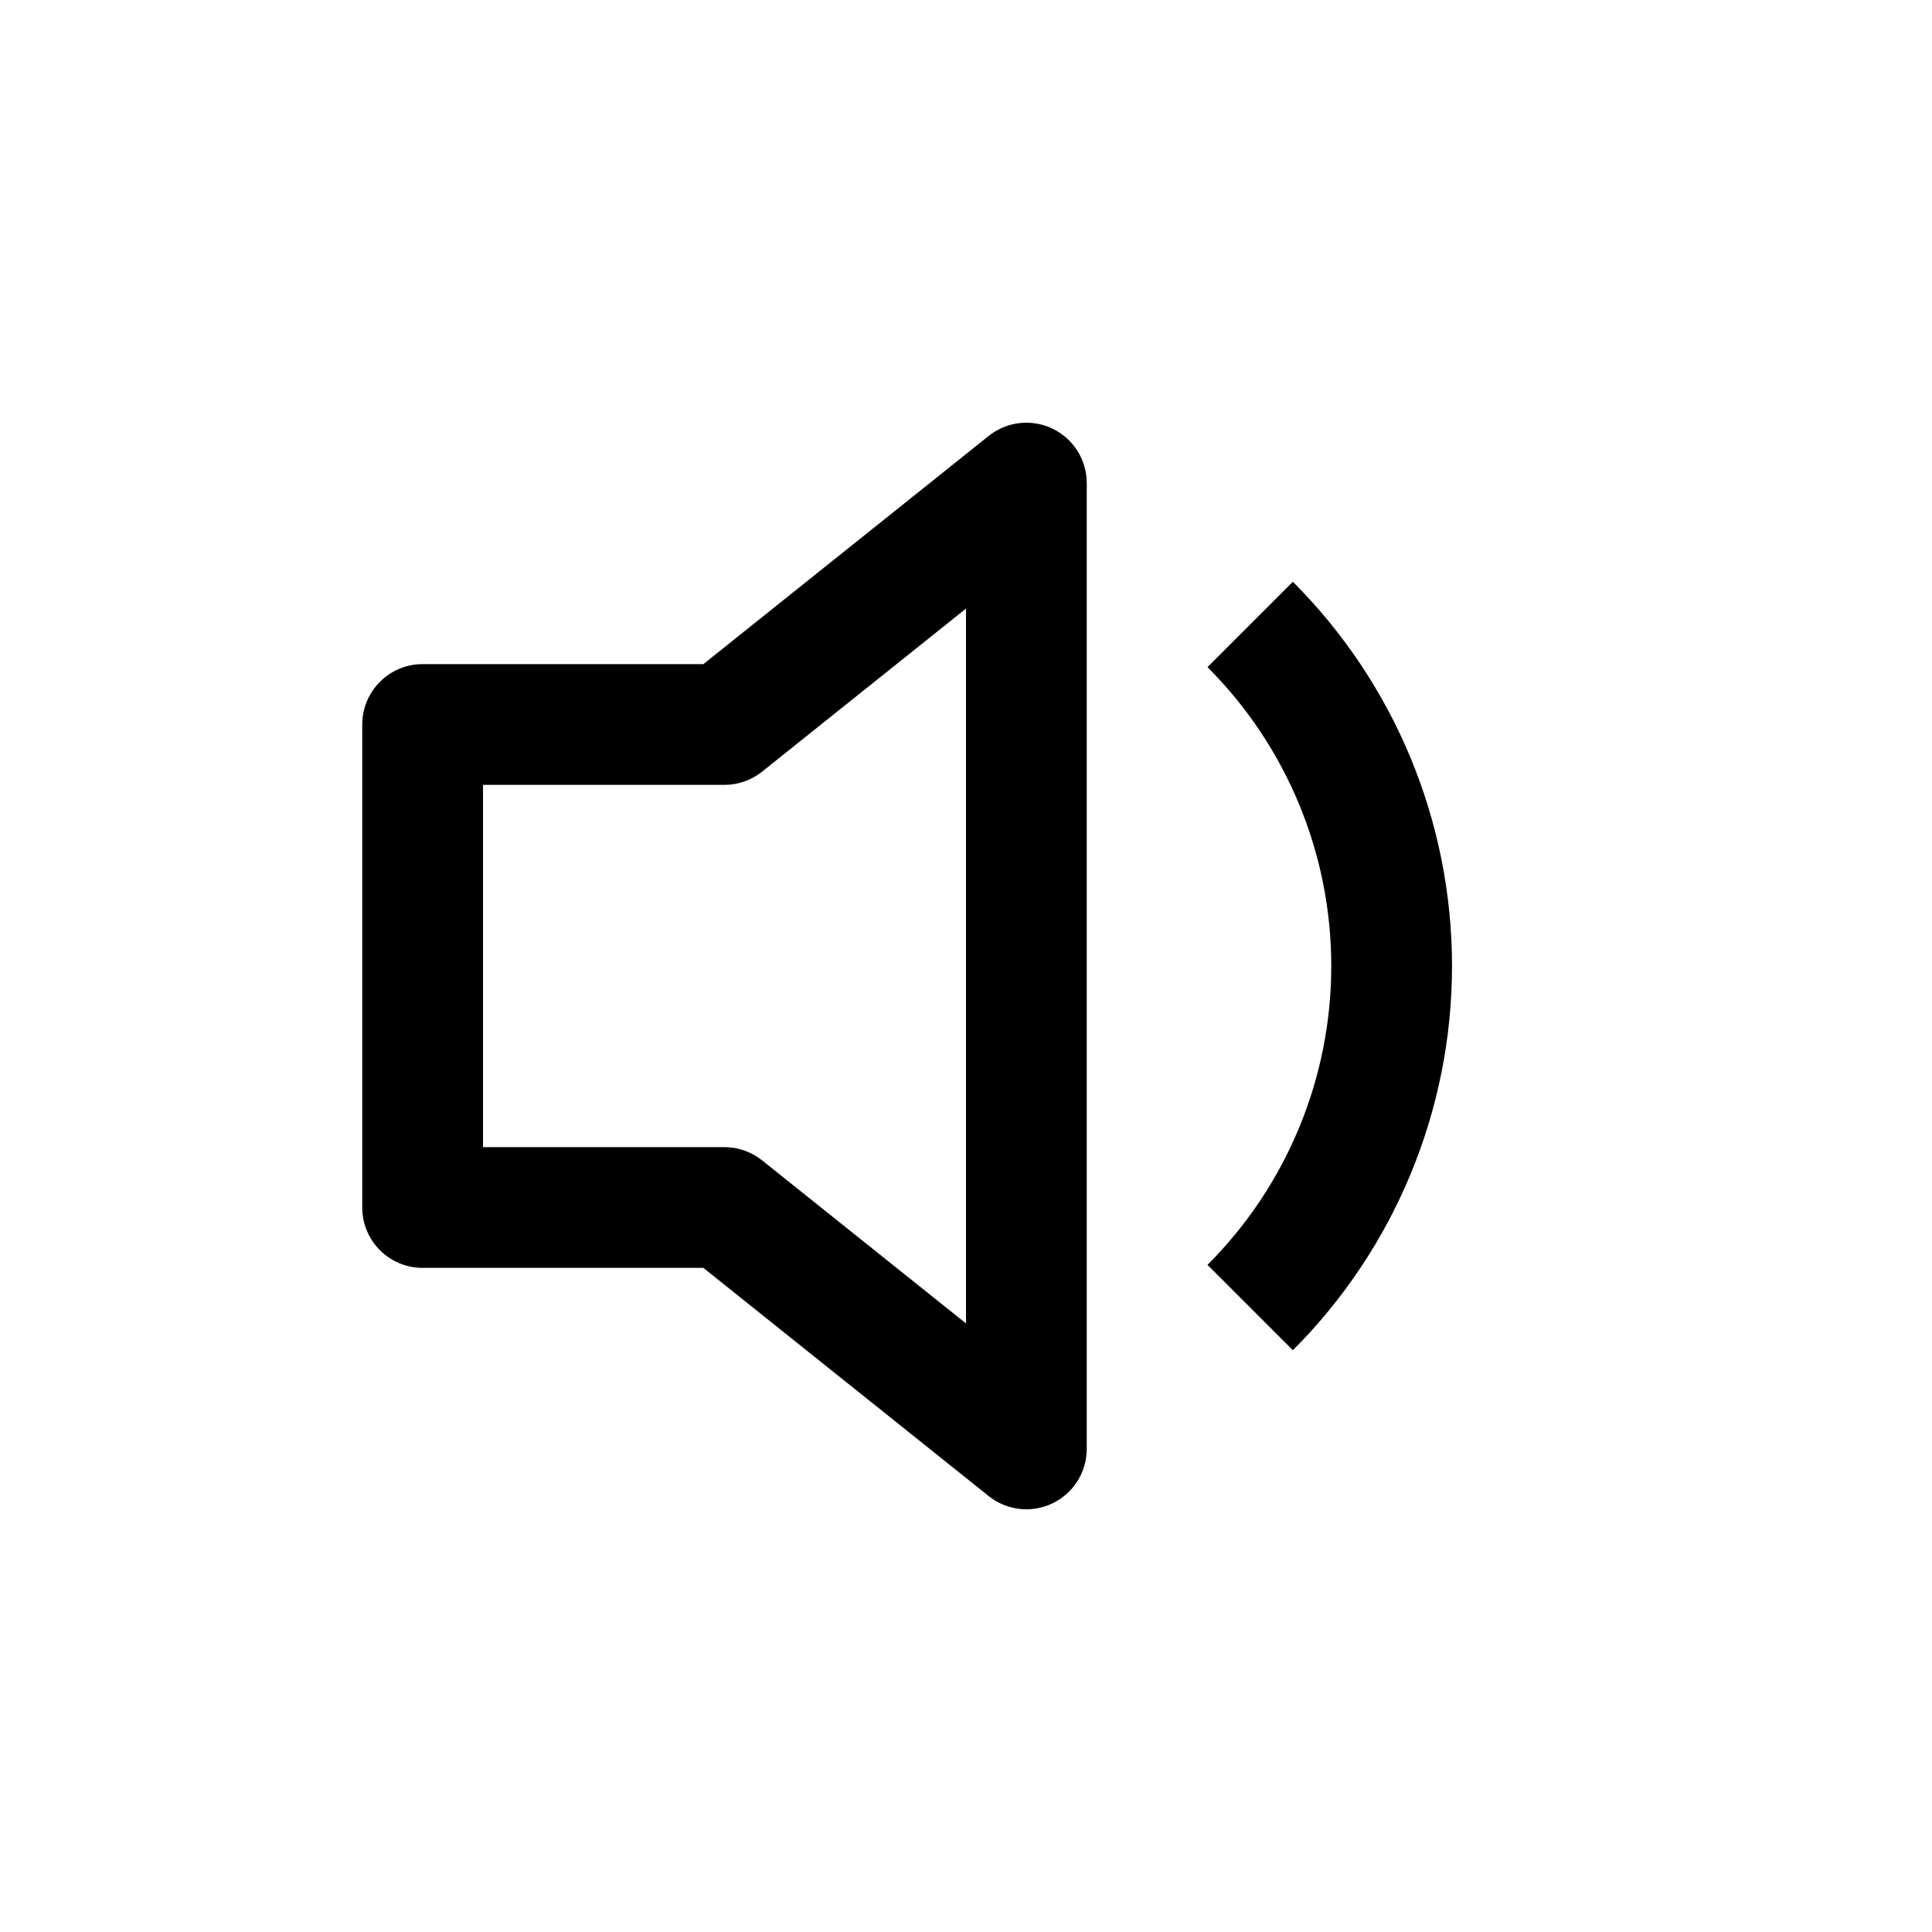
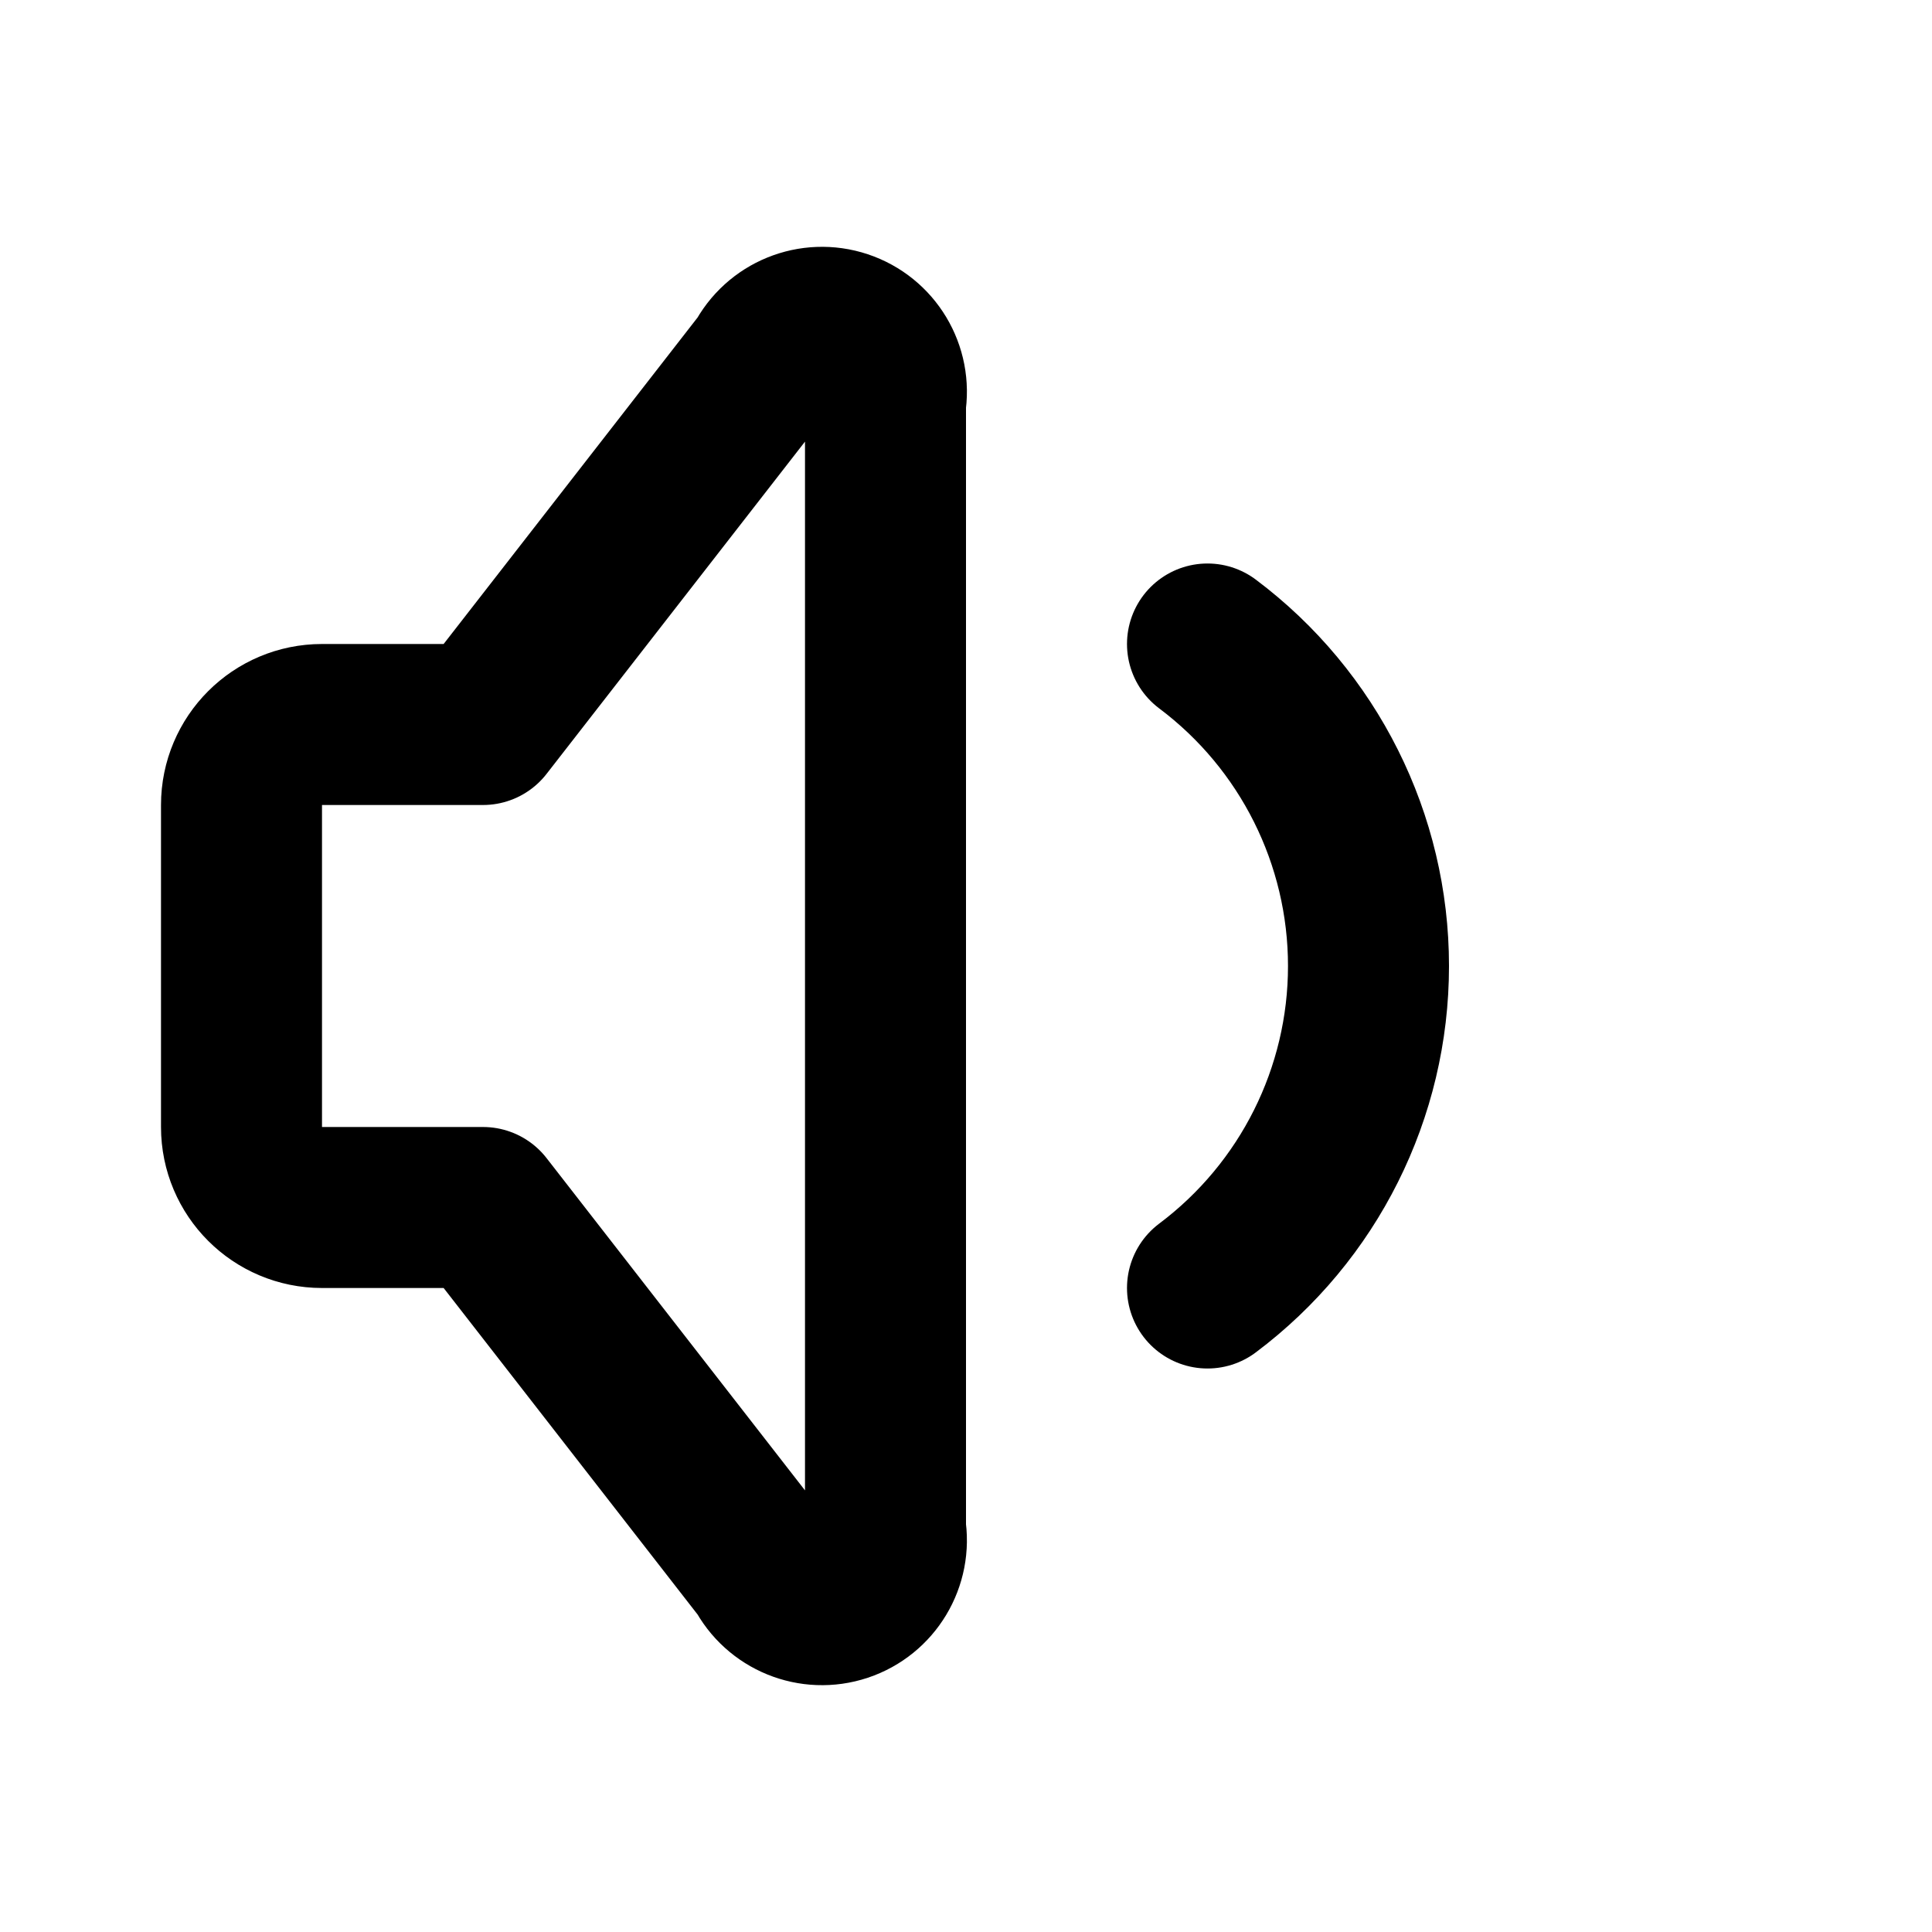
- <svg xmlns="http://www.w3.org/2000/svg" width="16" height="16" fill="currentColor" class="bi bi-volume-down" viewBox="0 0 16 16">
-   <path d="M9 4a.5.5 0 0 0-.812-.39L5.825 5.5H3.5A.5.5 0 0 0 3 6v4a.5.5 0 0 0 .5.5h2.325l2.363 1.89A.5.5 0 0 0 9 12zM6.312 6.39 8 5.04v5.92L6.312 9.61A.5.5 0 0 0 6 9.5H4v-3h2a.5.5 0 0 0 .312-.11M12.025 8a4.5 4.5 0 0 1-1.318 3.182L10 10.475A3.5 3.5 0 0 0 11.025 8 3.5 3.5 0 0 0 10 5.525l.707-.707A4.5 4.5 0 0 1 12.025 8" />
+ <svg xmlns="http://www.w3.org/2000/svg" width="256" height="256" viewBox="0 0 24 24" fill="none" stroke="currentColor" stroke-width="2" stroke-linecap="round" stroke-linejoin="round">
+   <path d="M15 8a5 5 0 0 1 0 8" />
+   <path d="M6 15h-2a1 1 0 0 1 -1 -1v-4a1 1 0 0 1 1 -1h2l3.5 -4.5a.8 .8 0 0 1 1.5 .5v14a.8 .8 0 0 1 -1.5 .5l-3.5 -4.5" />
</svg>
